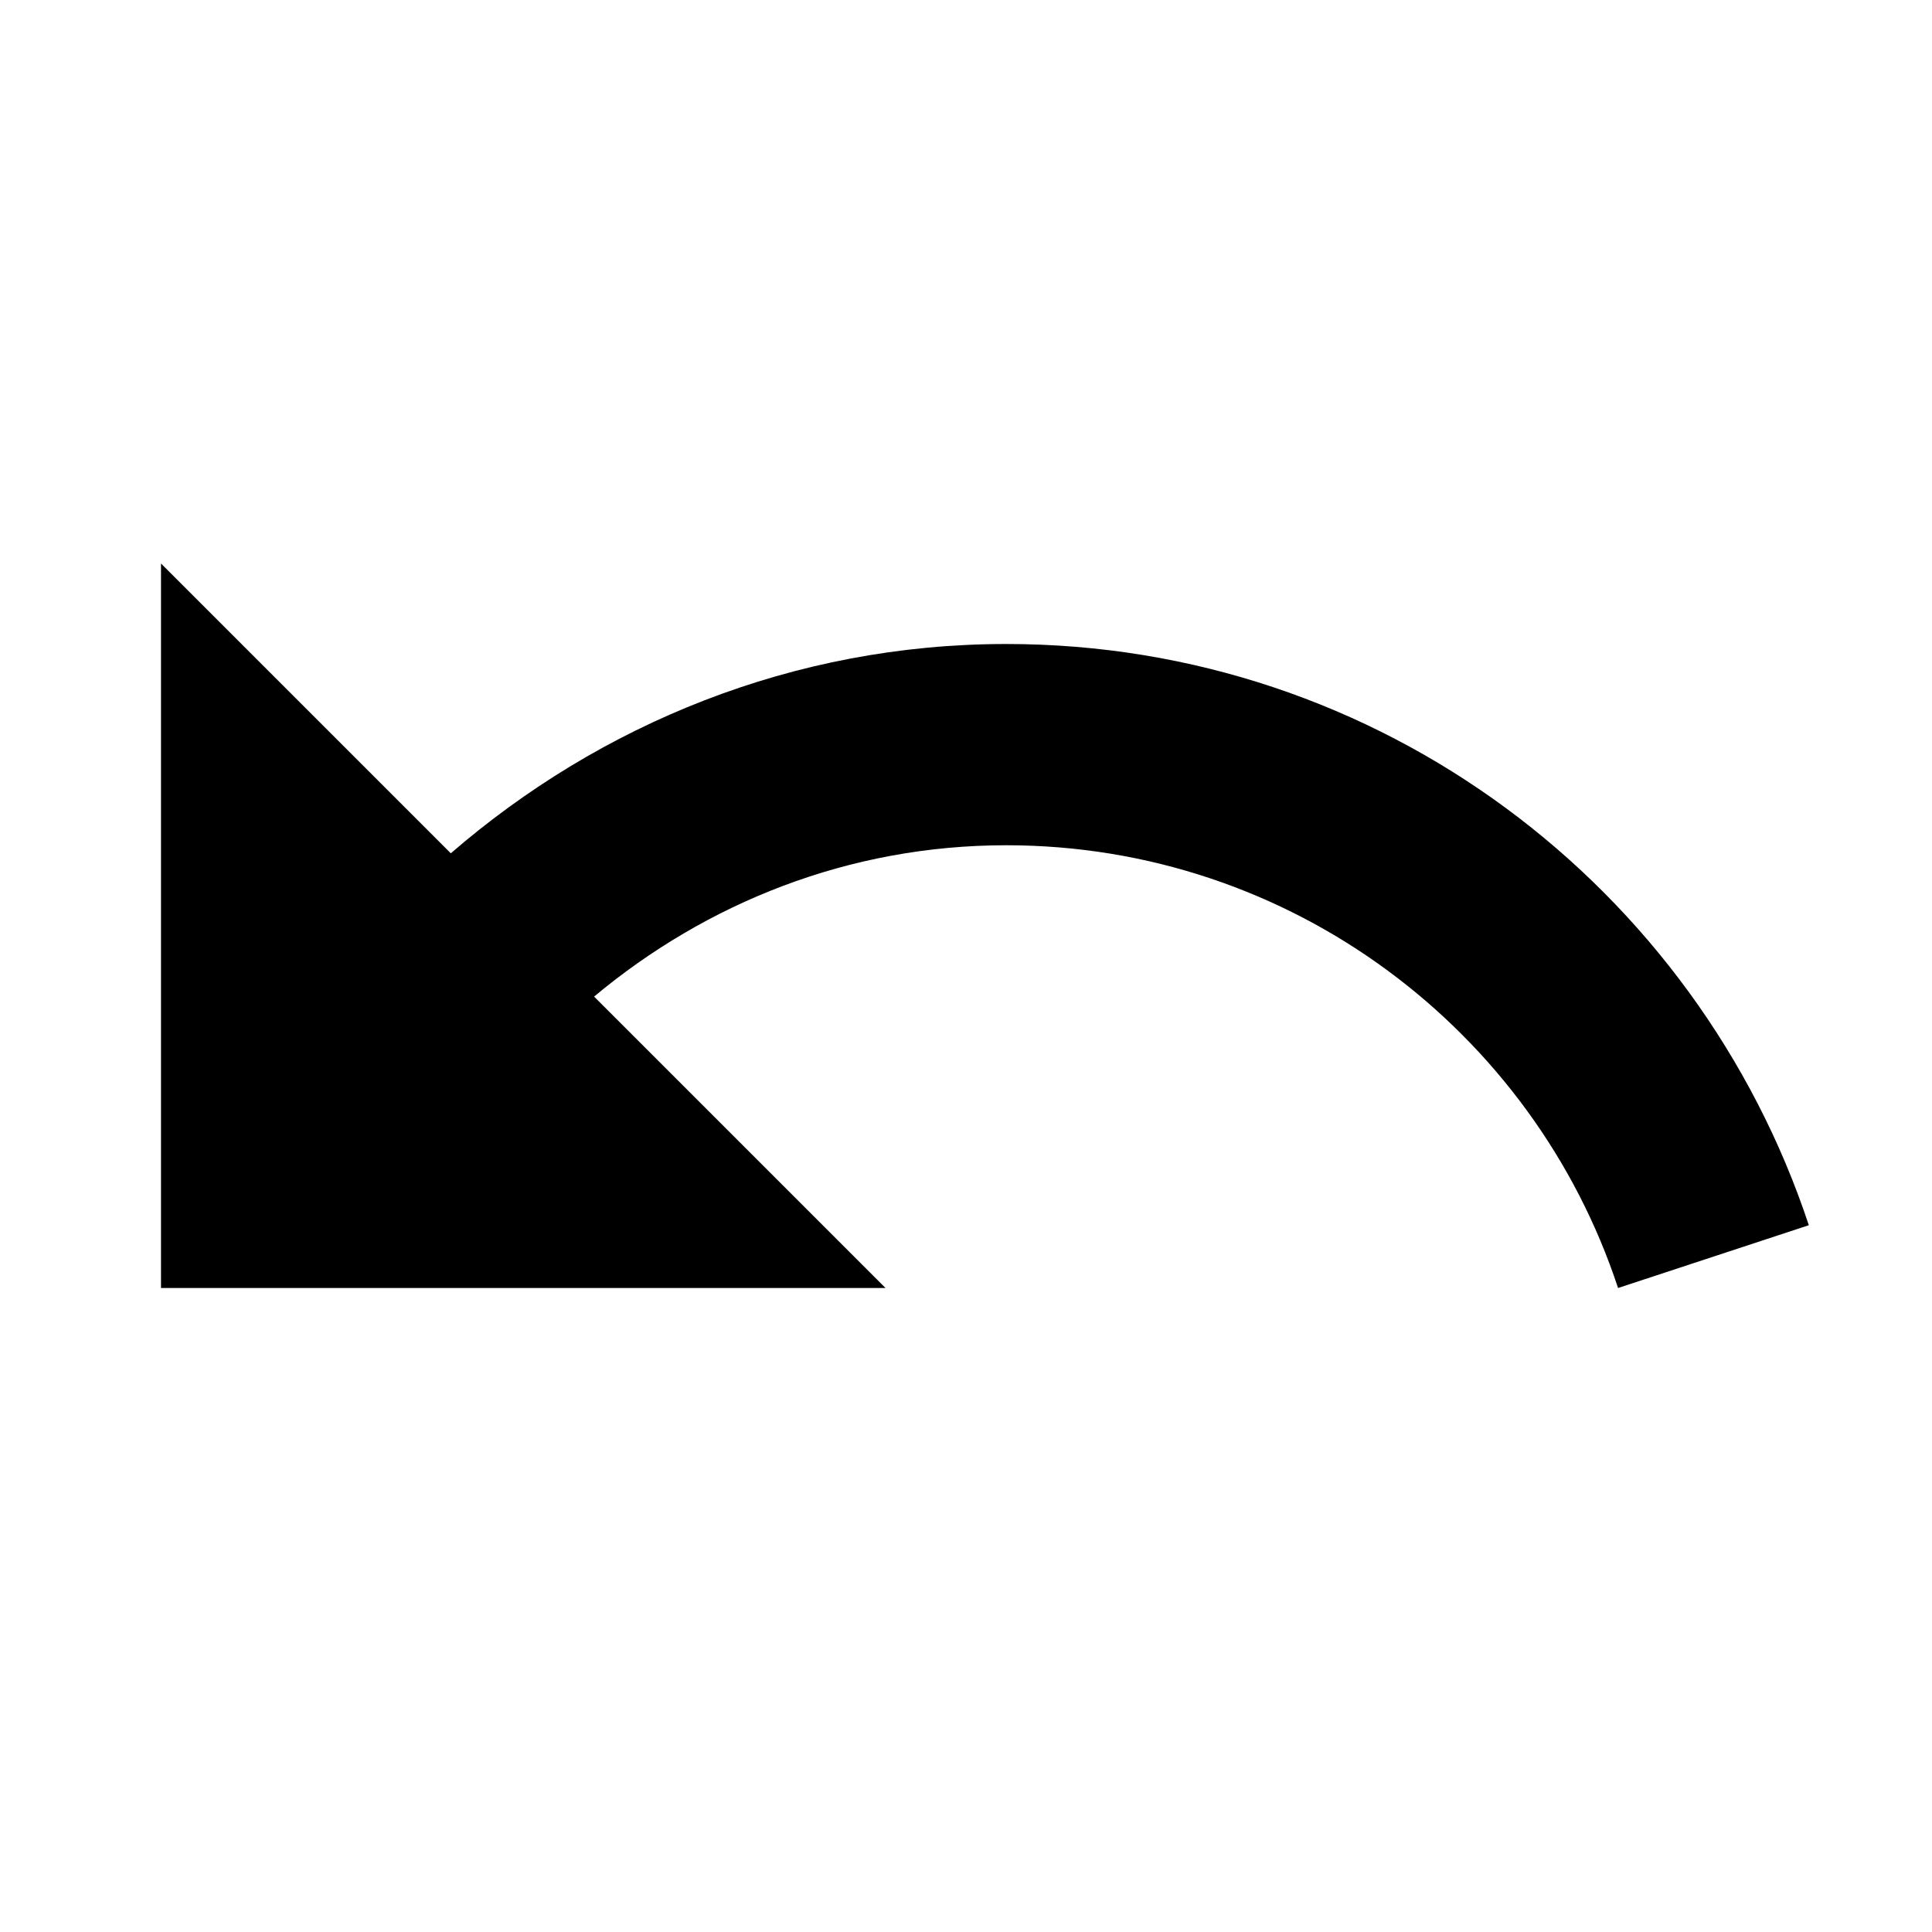
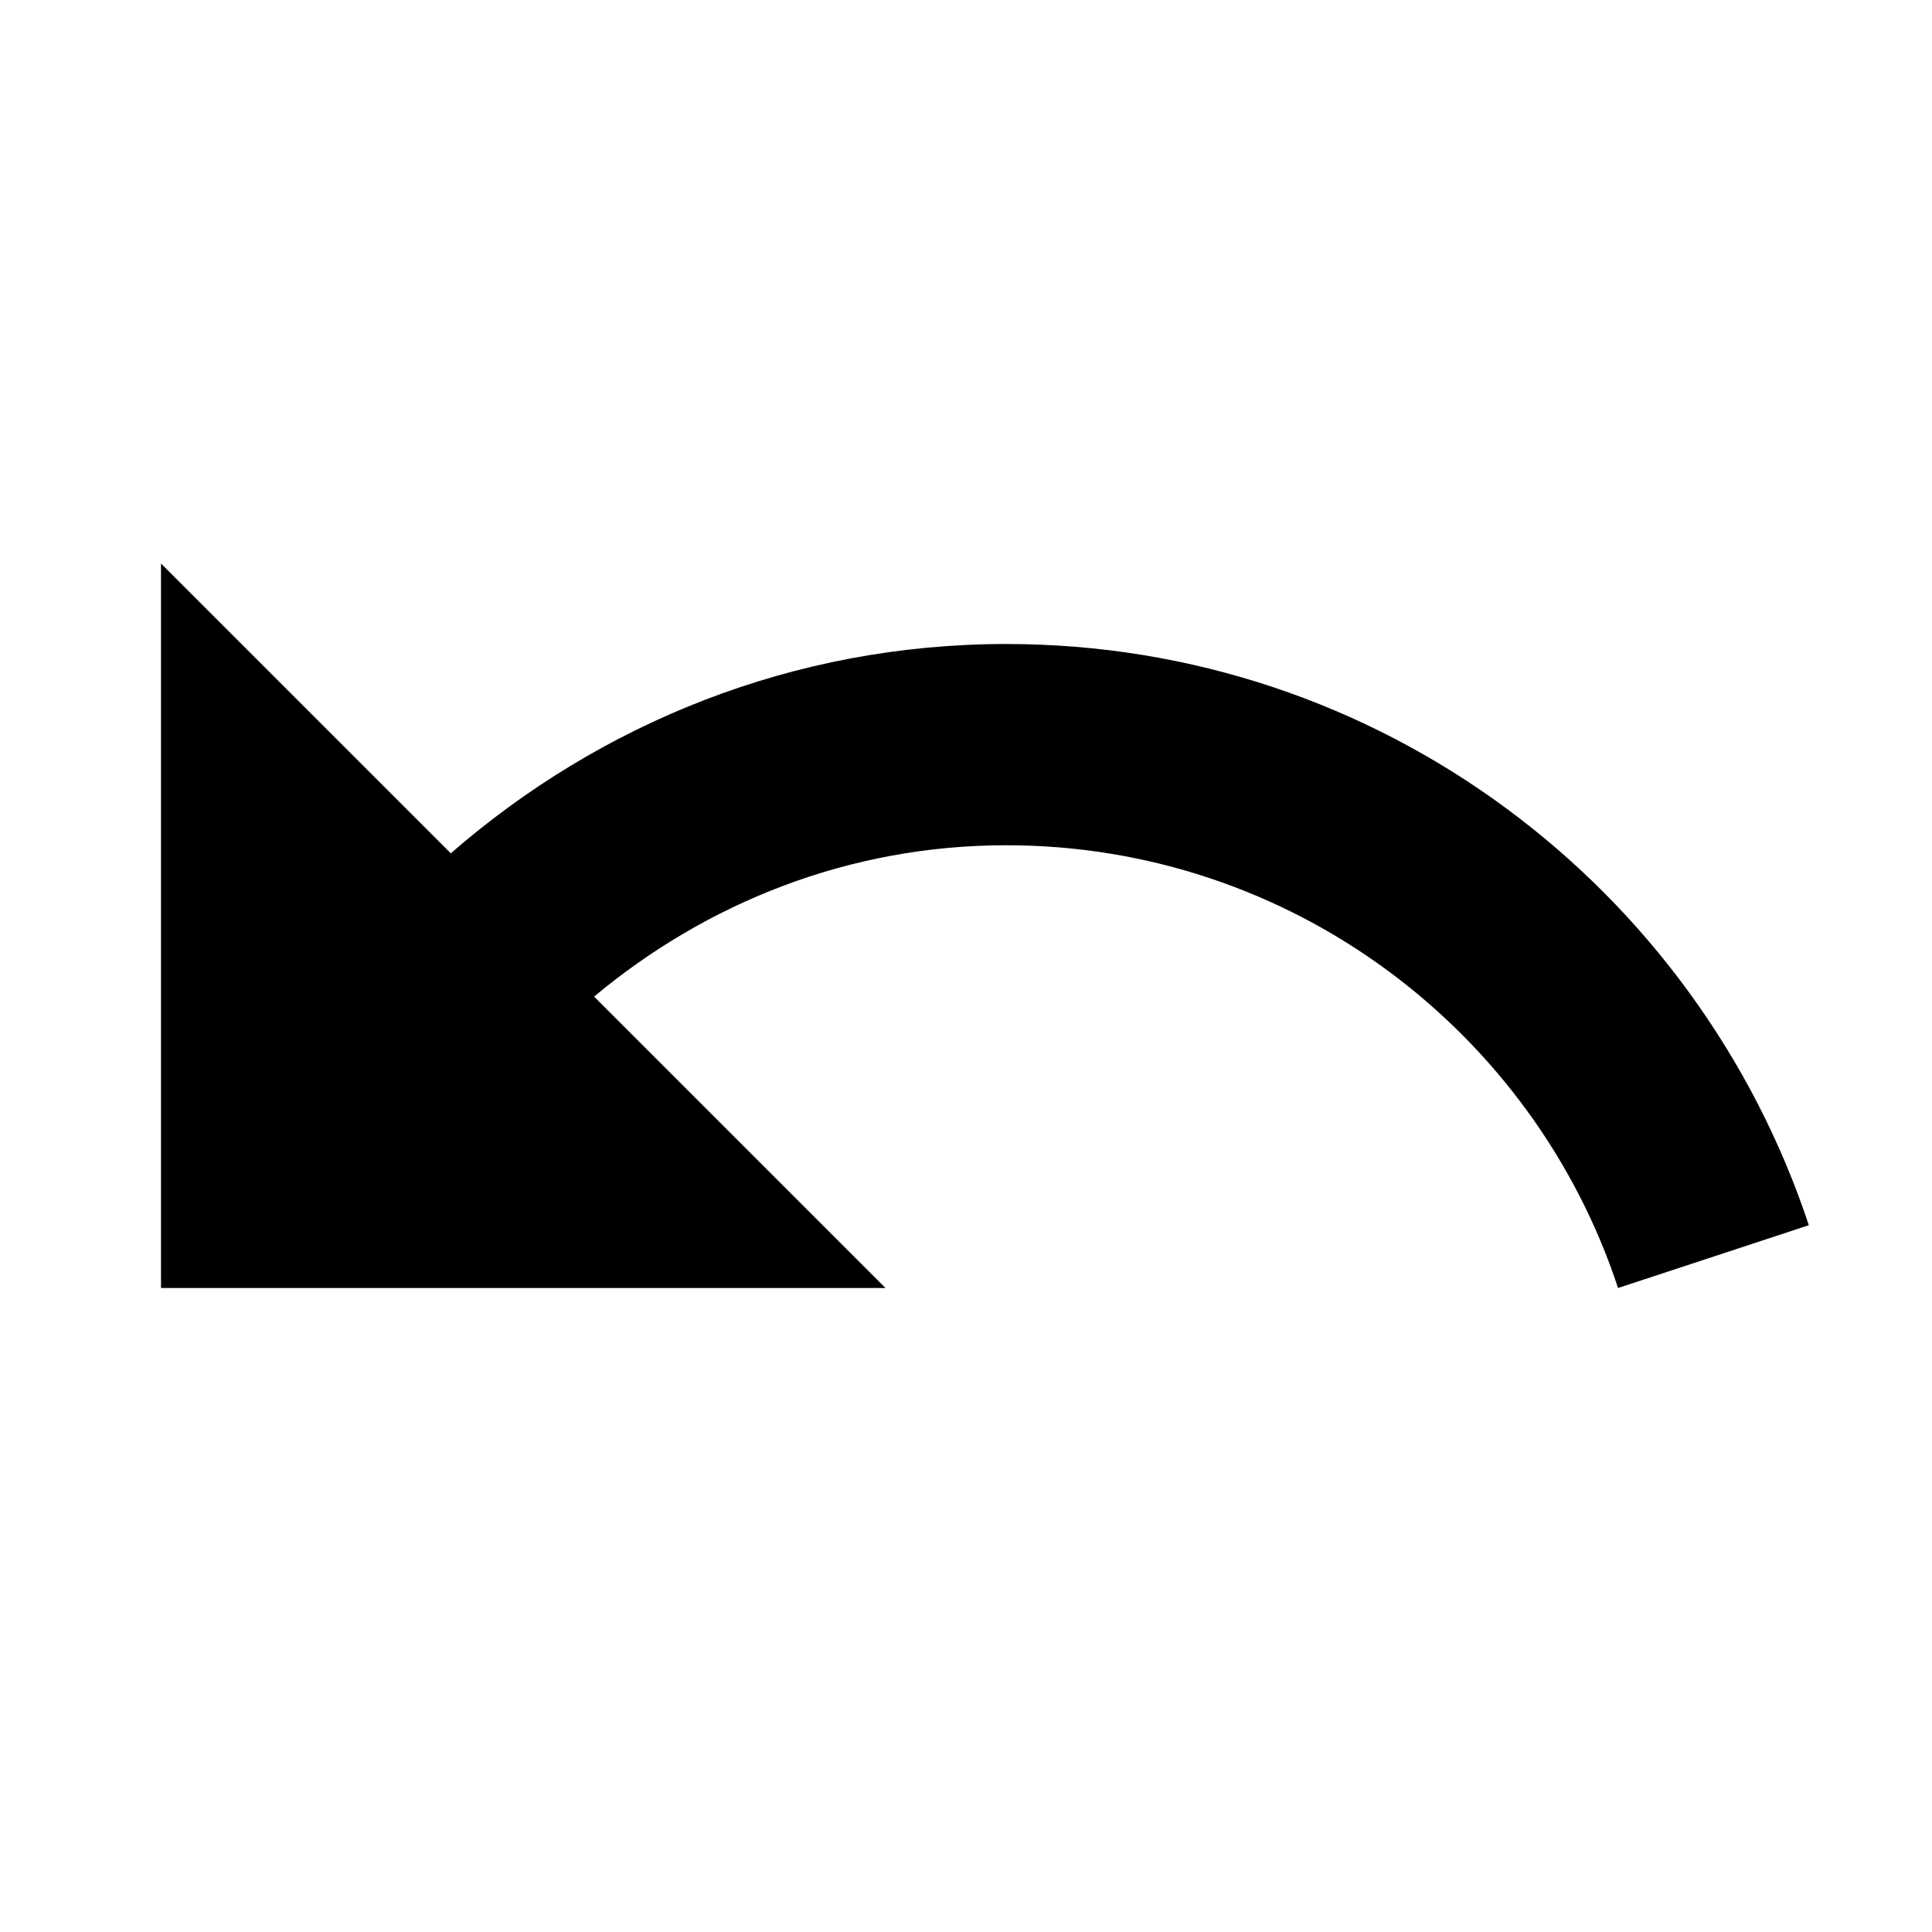
<svg xmlns="http://www.w3.org/2000/svg" width="1em" height="1em" viewBox="0 0 24 24">
-   <path fill="currentColor" d="M12.5 8c-2.65 0-5.05 1-6.9 2.6L2 7v9h9l-3.62-3.62c1.39-1.16 3.16-1.88 5.12-1.88c3.54 0 6.55 2.31 7.6 5.5l2.37-.78C21.08 11.03 17.15 8 12.5 8" />
+   <path fill="currentColor" d="M12.5 8c-2.65 0-5.05.99-6.9 2.6L2 7v9h9l-3.62-3.62c1.39-1.16 3.16-1.88 5.12-1.88c3.54 0 6.55 2.31 7.6 5.5l2.37-.78C21.08 11.03 17.15 8 12.5 8" />
</svg>
